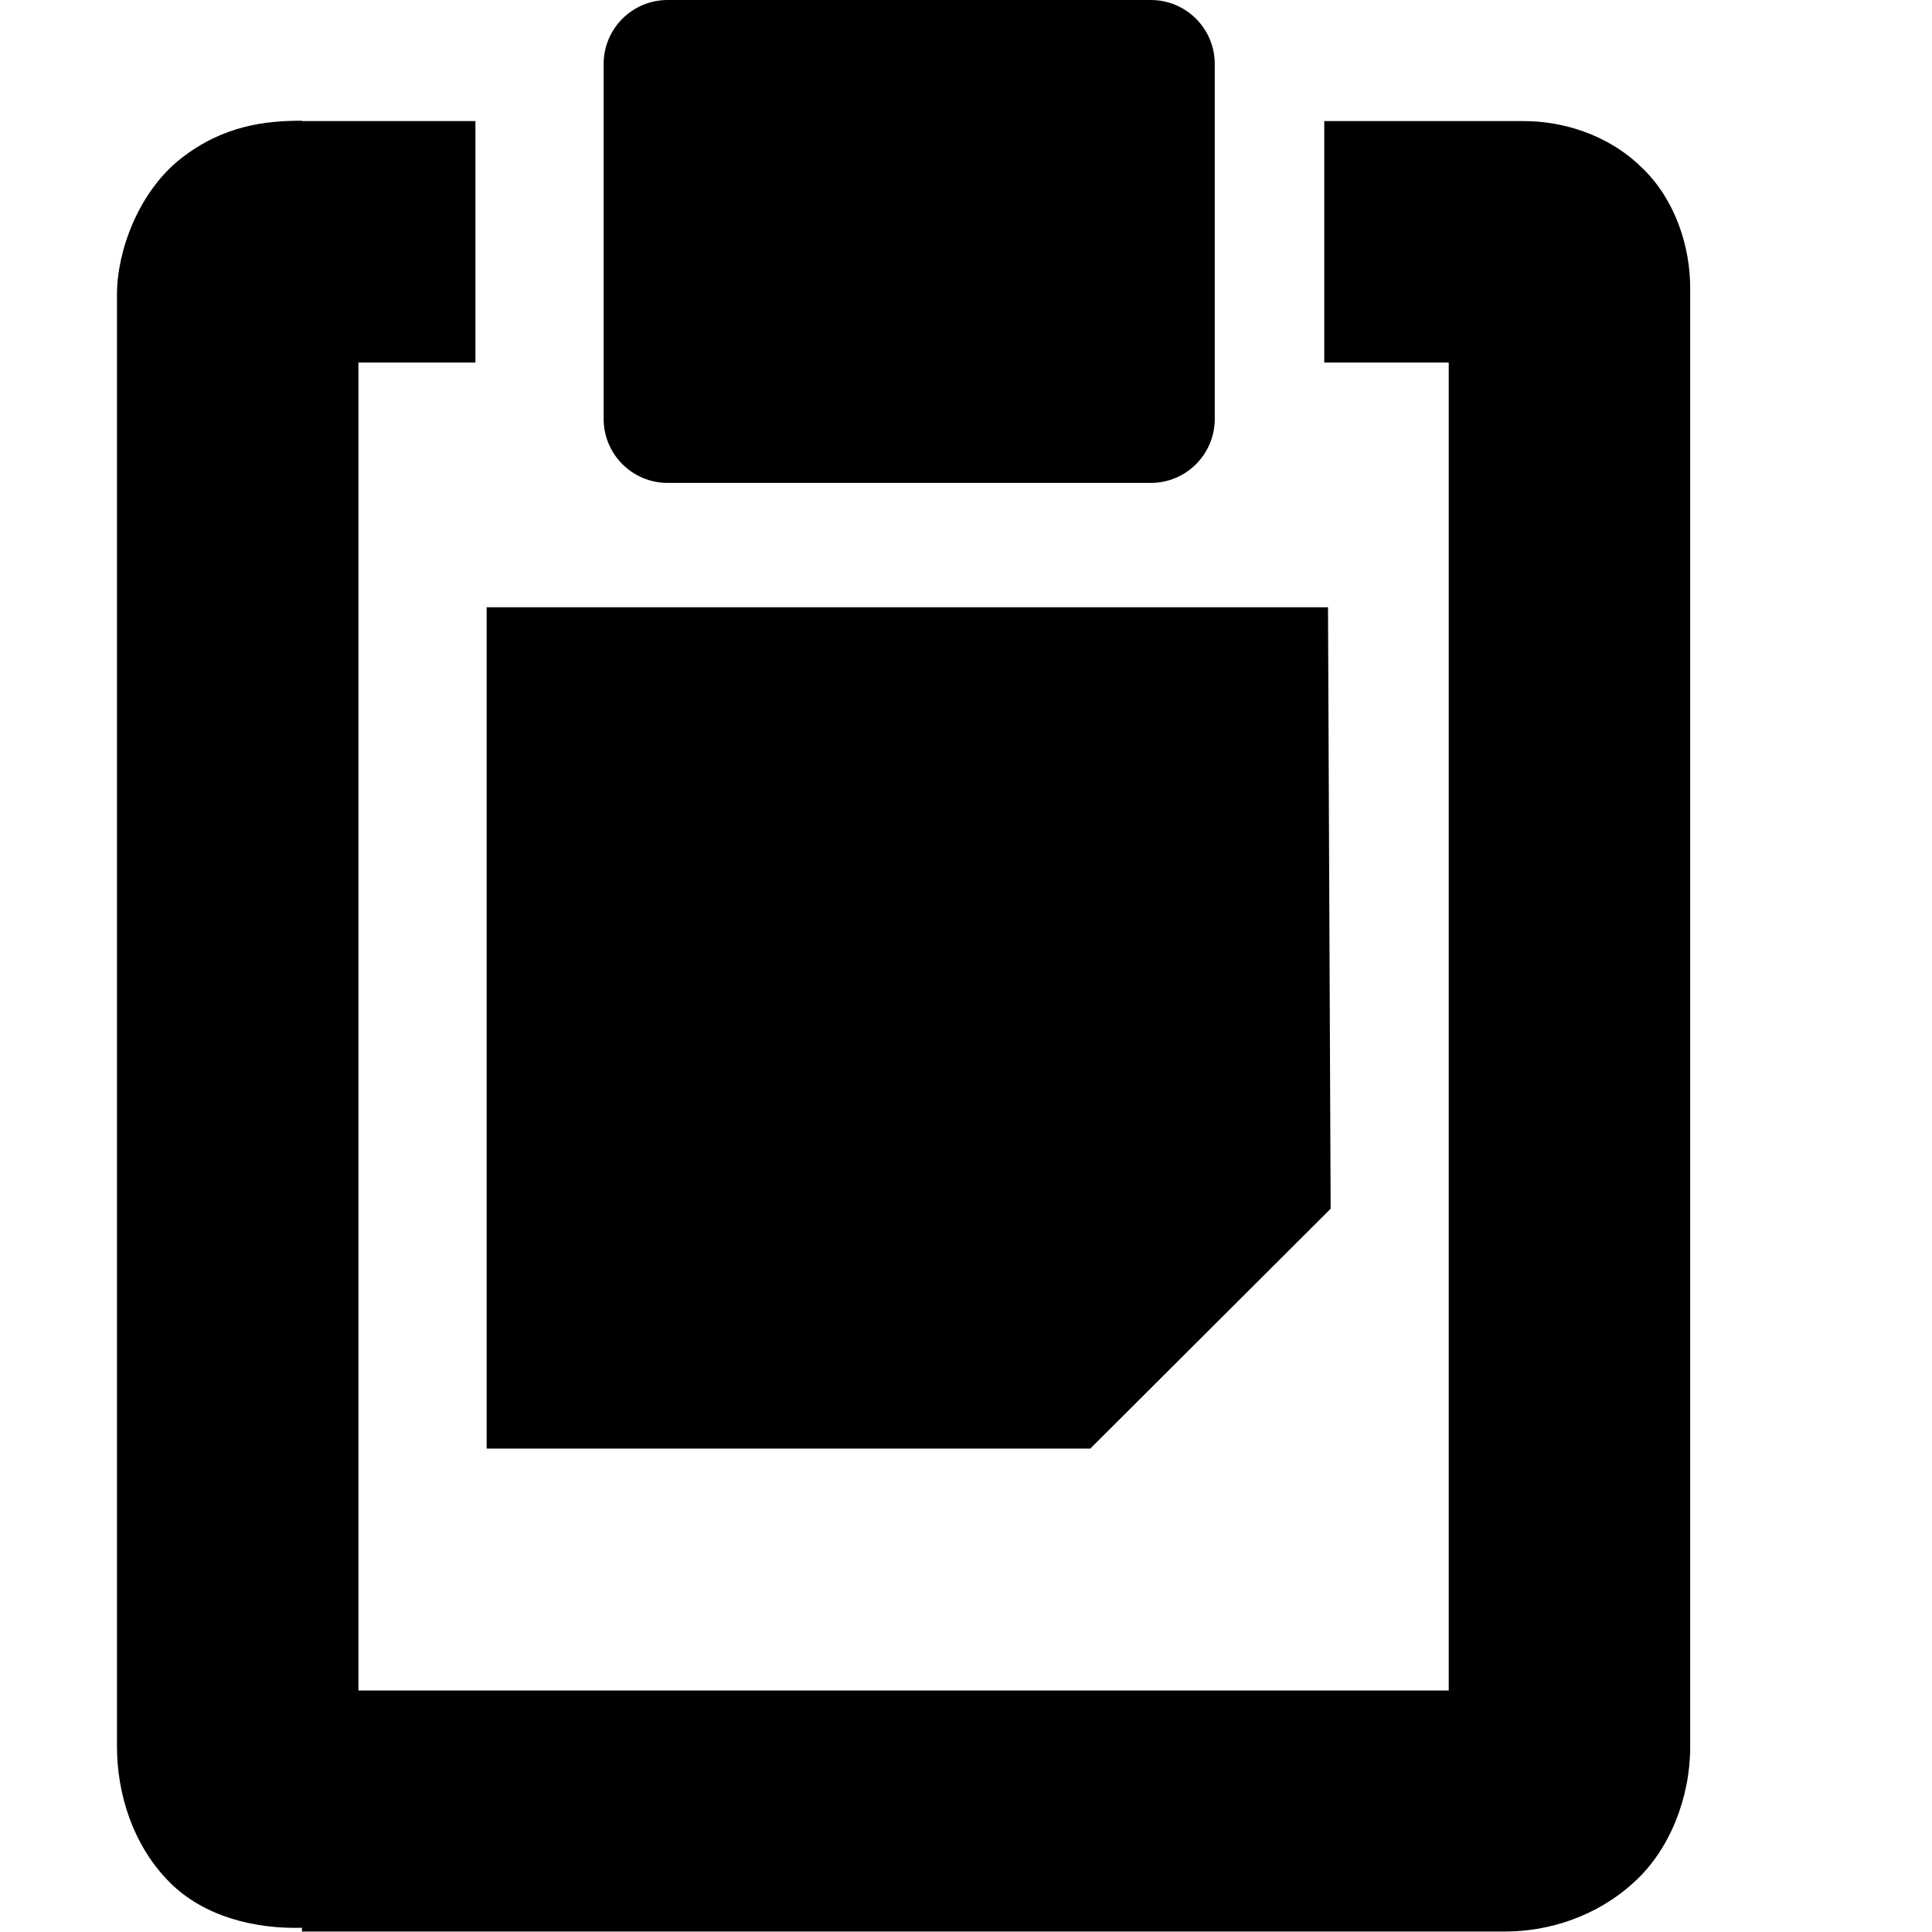
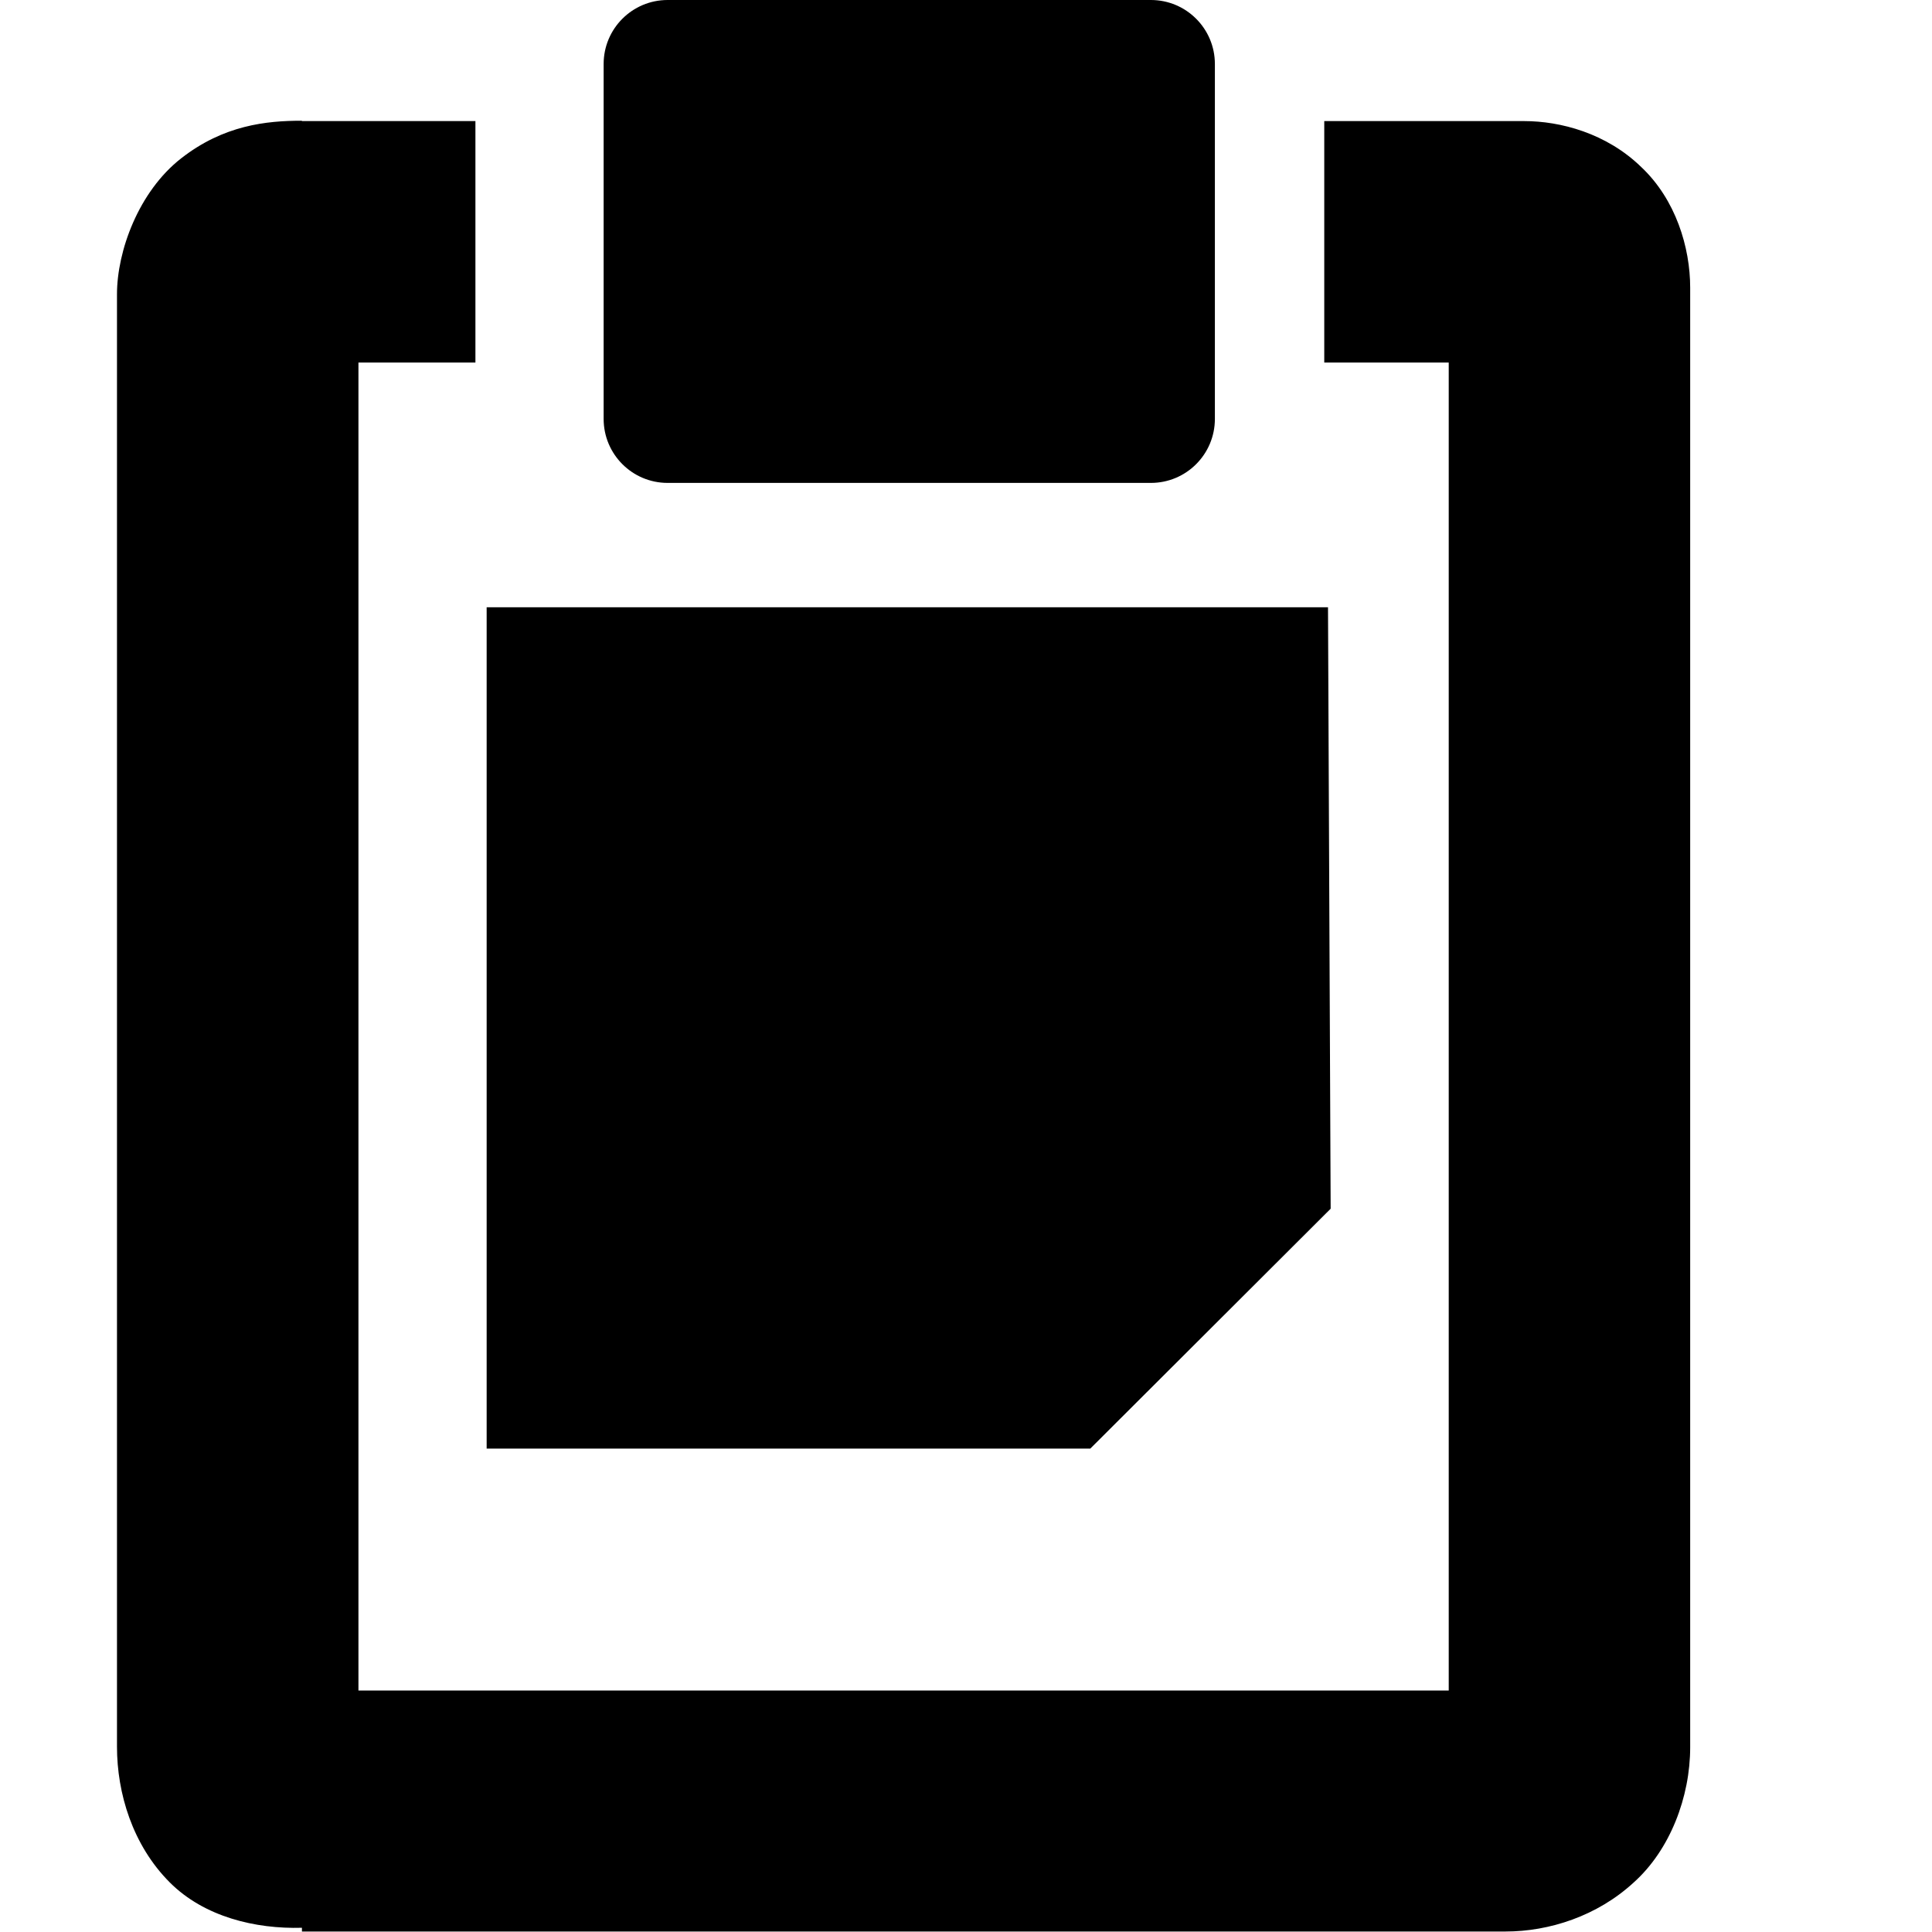
- <svg xmlns="http://www.w3.org/2000/svg" height="16.003" width="16" version="1.1">
-   <g transform="translate(-60,-668)" fill="ButtonText">
+ <svg xmlns="http://www.w3.org/2000/svg" width="16" height="16.003" version="1.1">
+   <g fill="ButtonText" transform="translate(-60,-668)">
    <path d="m64.031 673.03v6.969h5l1.991-1.987-0.022-4.982h-6.969l0-0z" />
-     <rect rx=".53" ry=".53" height="4" width="5.062" y="668" x="65" />
-     <path style="color:#000000;text-transform:none;text-indent:0" d="m62.5 669c-0.293 0-0.647 0.036-1 0.312-0.353 0.276-0.531 0.769-0.531 1.125v12.031c0 0.384 0.128 0.815 0.438 1.125 0.285 0.285 0.709 0.386 1.094 0.375v0.031h9.969c0.363 0 0.76-0.128 1.062-0.406 0.302-0.27 0.468-0.71 0.468-1.12v-12.09c0-0.333-0.119-0.73-0.406-1-0.288-0.28-0.669-0.38-0.969-0.38h-1.656v2h1.031v11h-9.031v-11h0.969v-2h-1.438z" />
+     <rect width="5.063" height="4" x="65" y="668" rx=".53" ry=".53" />
+     <path style="color:#000;text-transform:none;text-indent:0" d="m62.5 669c-0.293 0-0.647 0.036-1 0.312-0.353 0.276-0.531 0.769-0.531 1.125v12.031c0 0.384 0.128 0.815 0.438 1.125 0.285 0.285 0.709 0.386 1.094 0.375v0.031h9.969c0.363 0 0.76-0.128 1.062-0.406 0.302-0.27 0.468-0.71 0.468-1.12v-12.09c0-0.333-0.119-0.73-0.406-1-0.288-0.28-0.669-0.38-0.969-0.38h-1.656v2h1.031v11h-9.031v-11h0.969v-2h-1.438z" />
  </g>
</svg>
